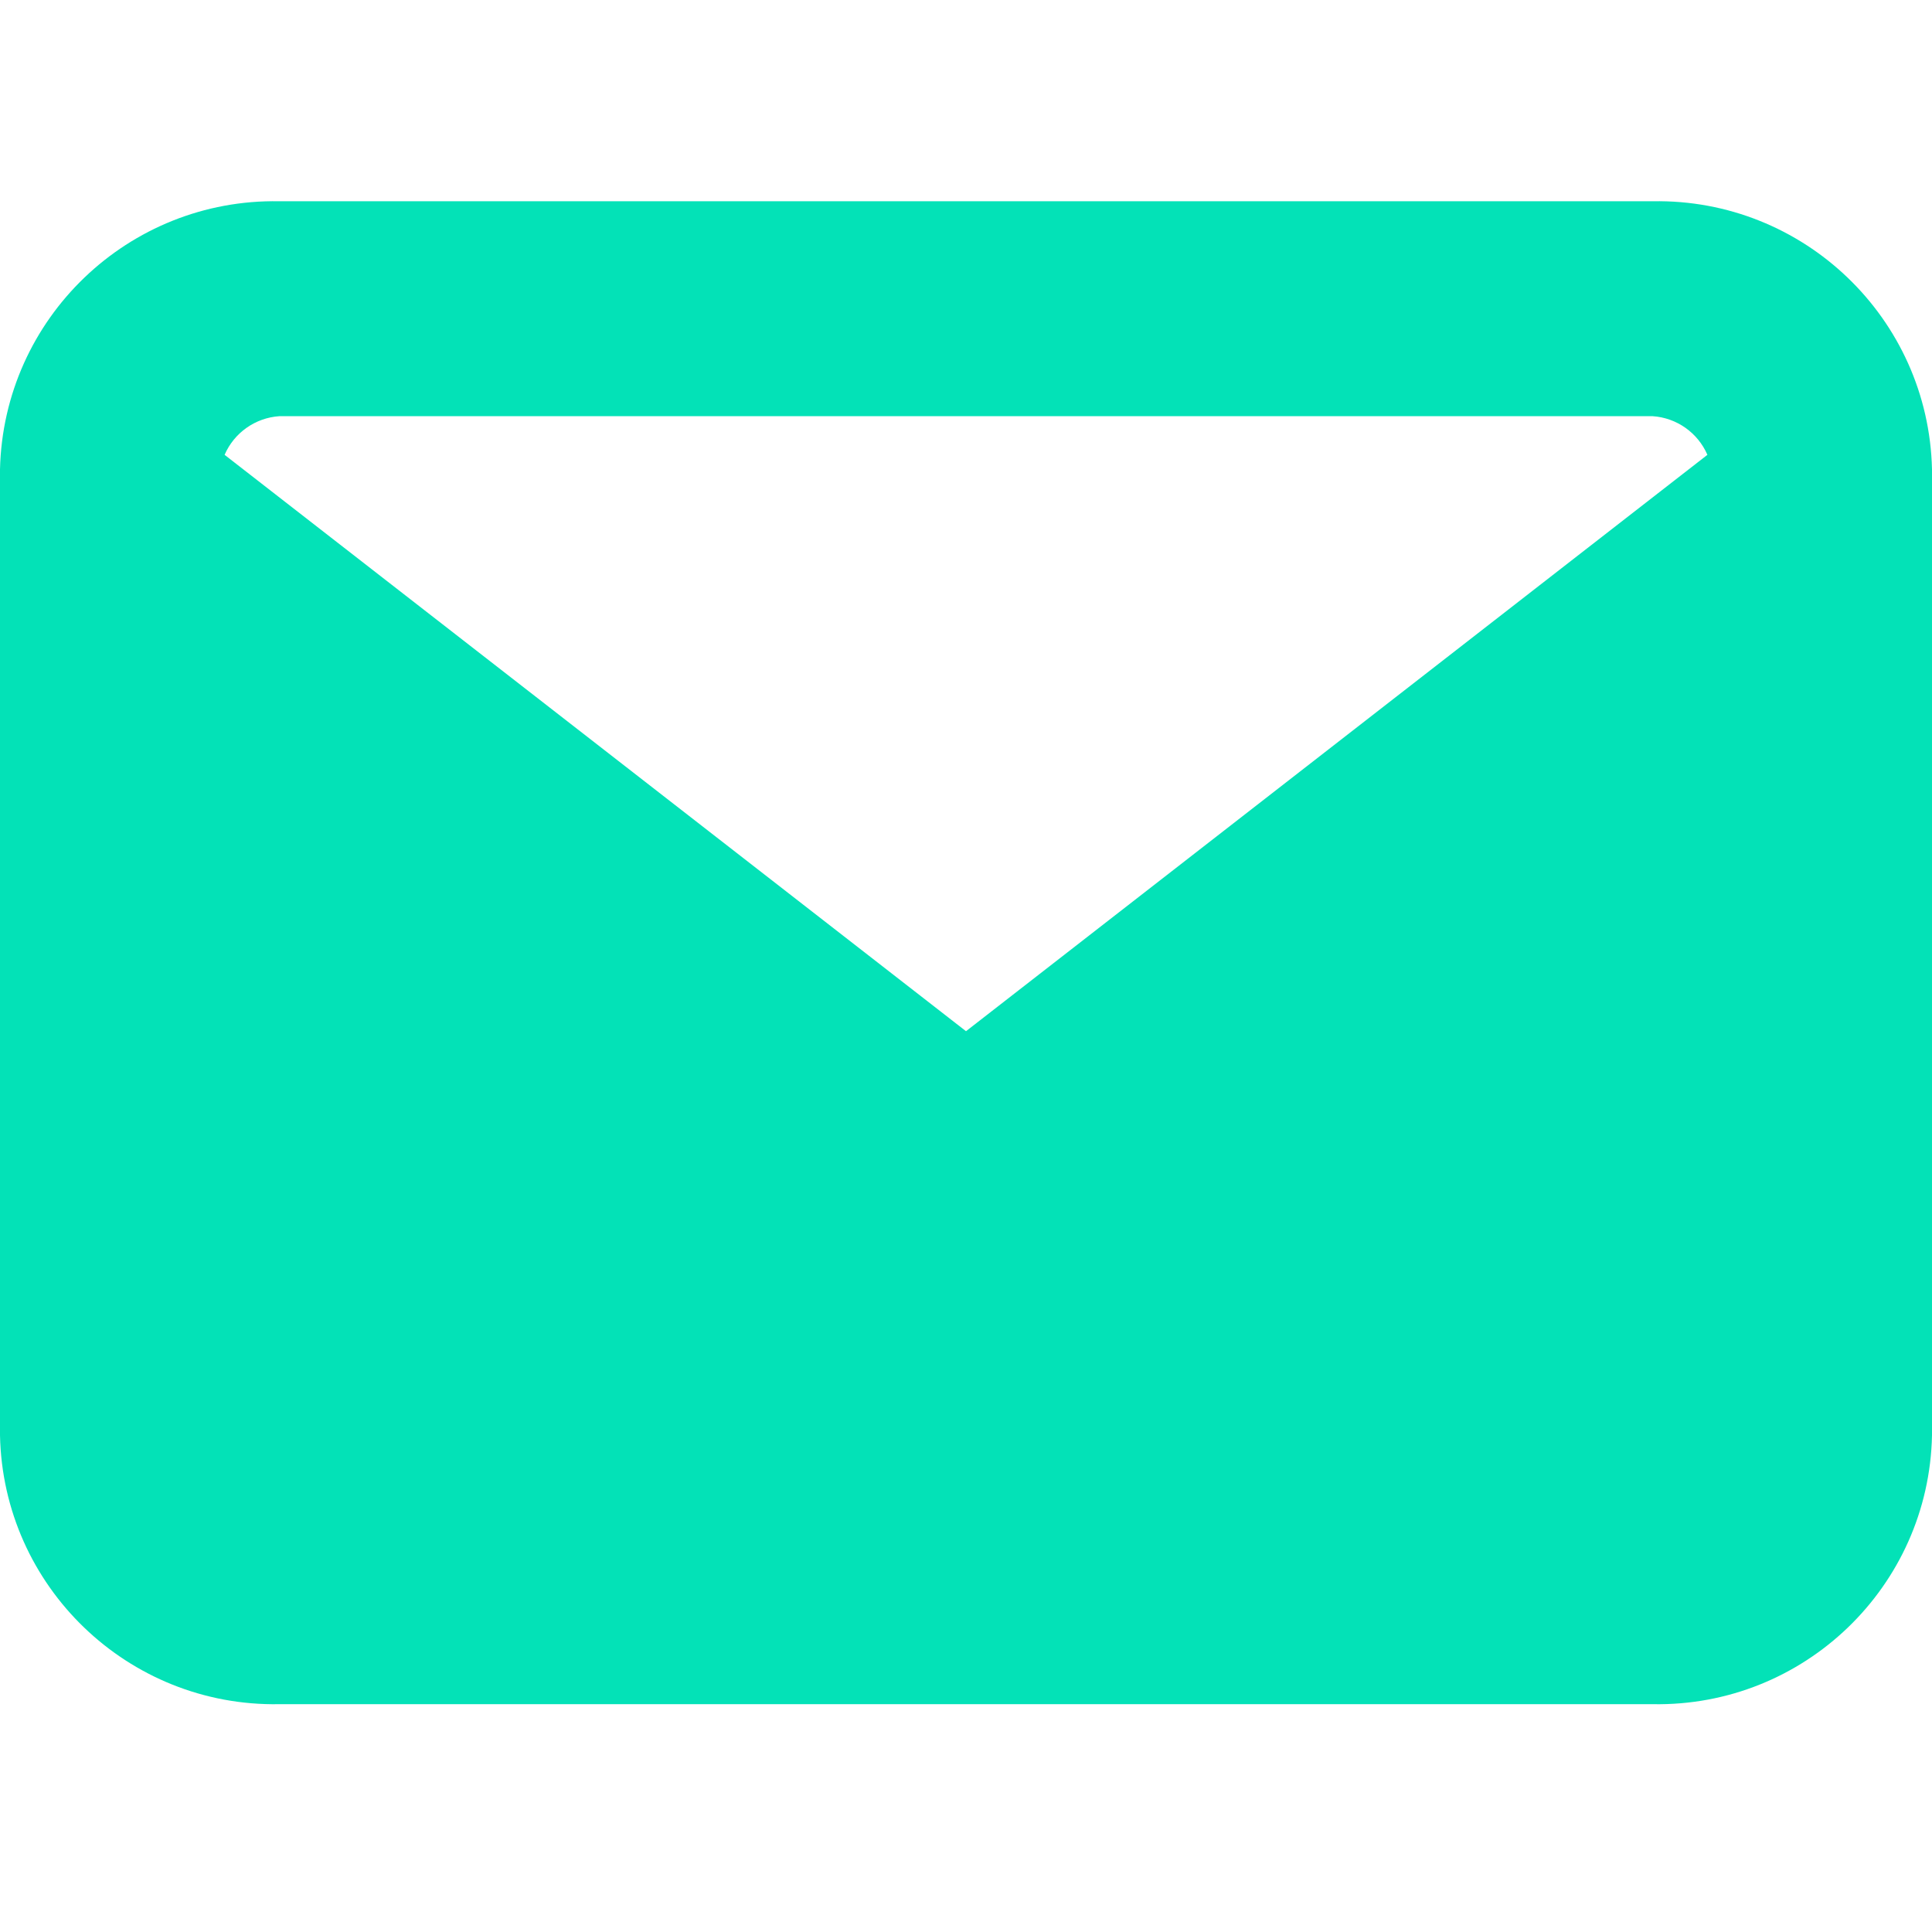
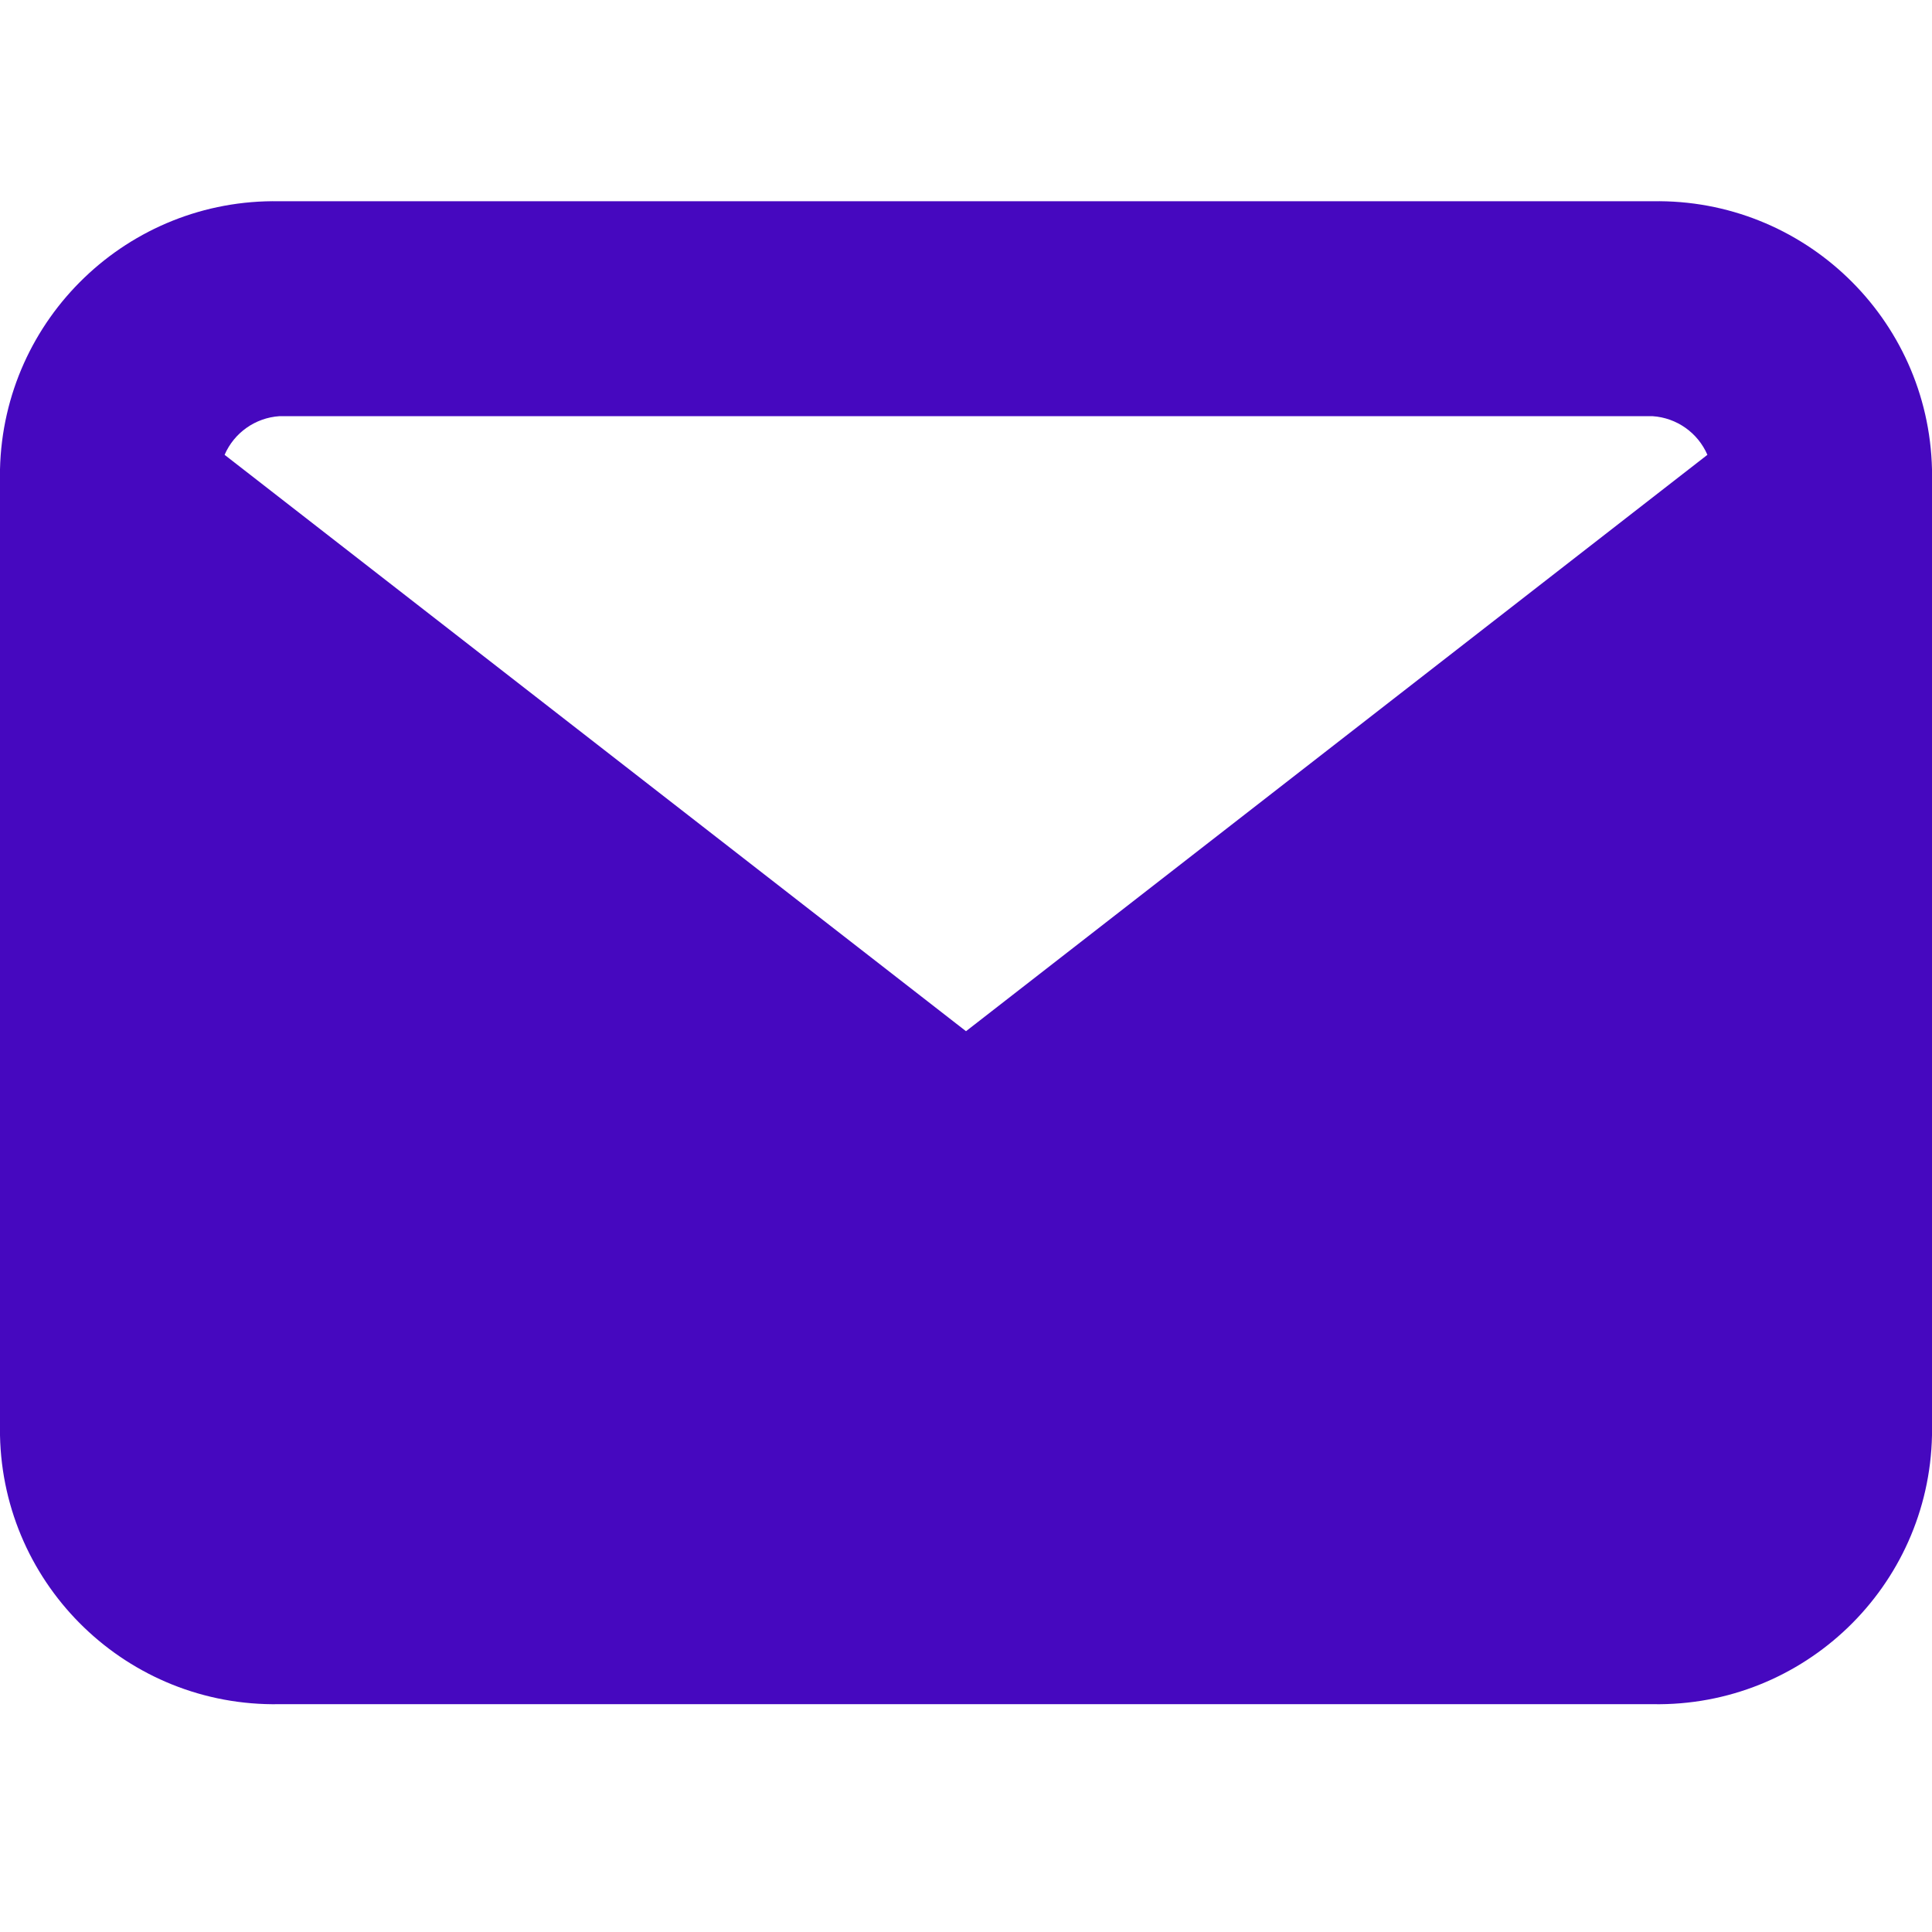
<svg xmlns="http://www.w3.org/2000/svg" viewBox="0 0 24 24">
  <defs>
-     <style>.cls-1{fill:#03e2b7;}</style>
+     <style>.cls-1{fill:#4608BF;}</style>
  </defs>
  <g id="Layer_1" data-name="Layer 1">
    <path class="cls-1" d="M20.53,2.5H3.47A3.41,3.41,0,0,0,0,5.83v12a3.41,3.41,0,0,0,3.47,3.34H20.53A3.41,3.41,0,0,0,24,17.83v-12A3.41,3.41,0,0,0,20.53,2.5Zm.68,3.15L12,12.81,2.79,5.65a.8.8,0,0,1,.68-.48H20.53A.8.8,0,0,1,21.21,5.65Z" />
  </g>
</svg>
